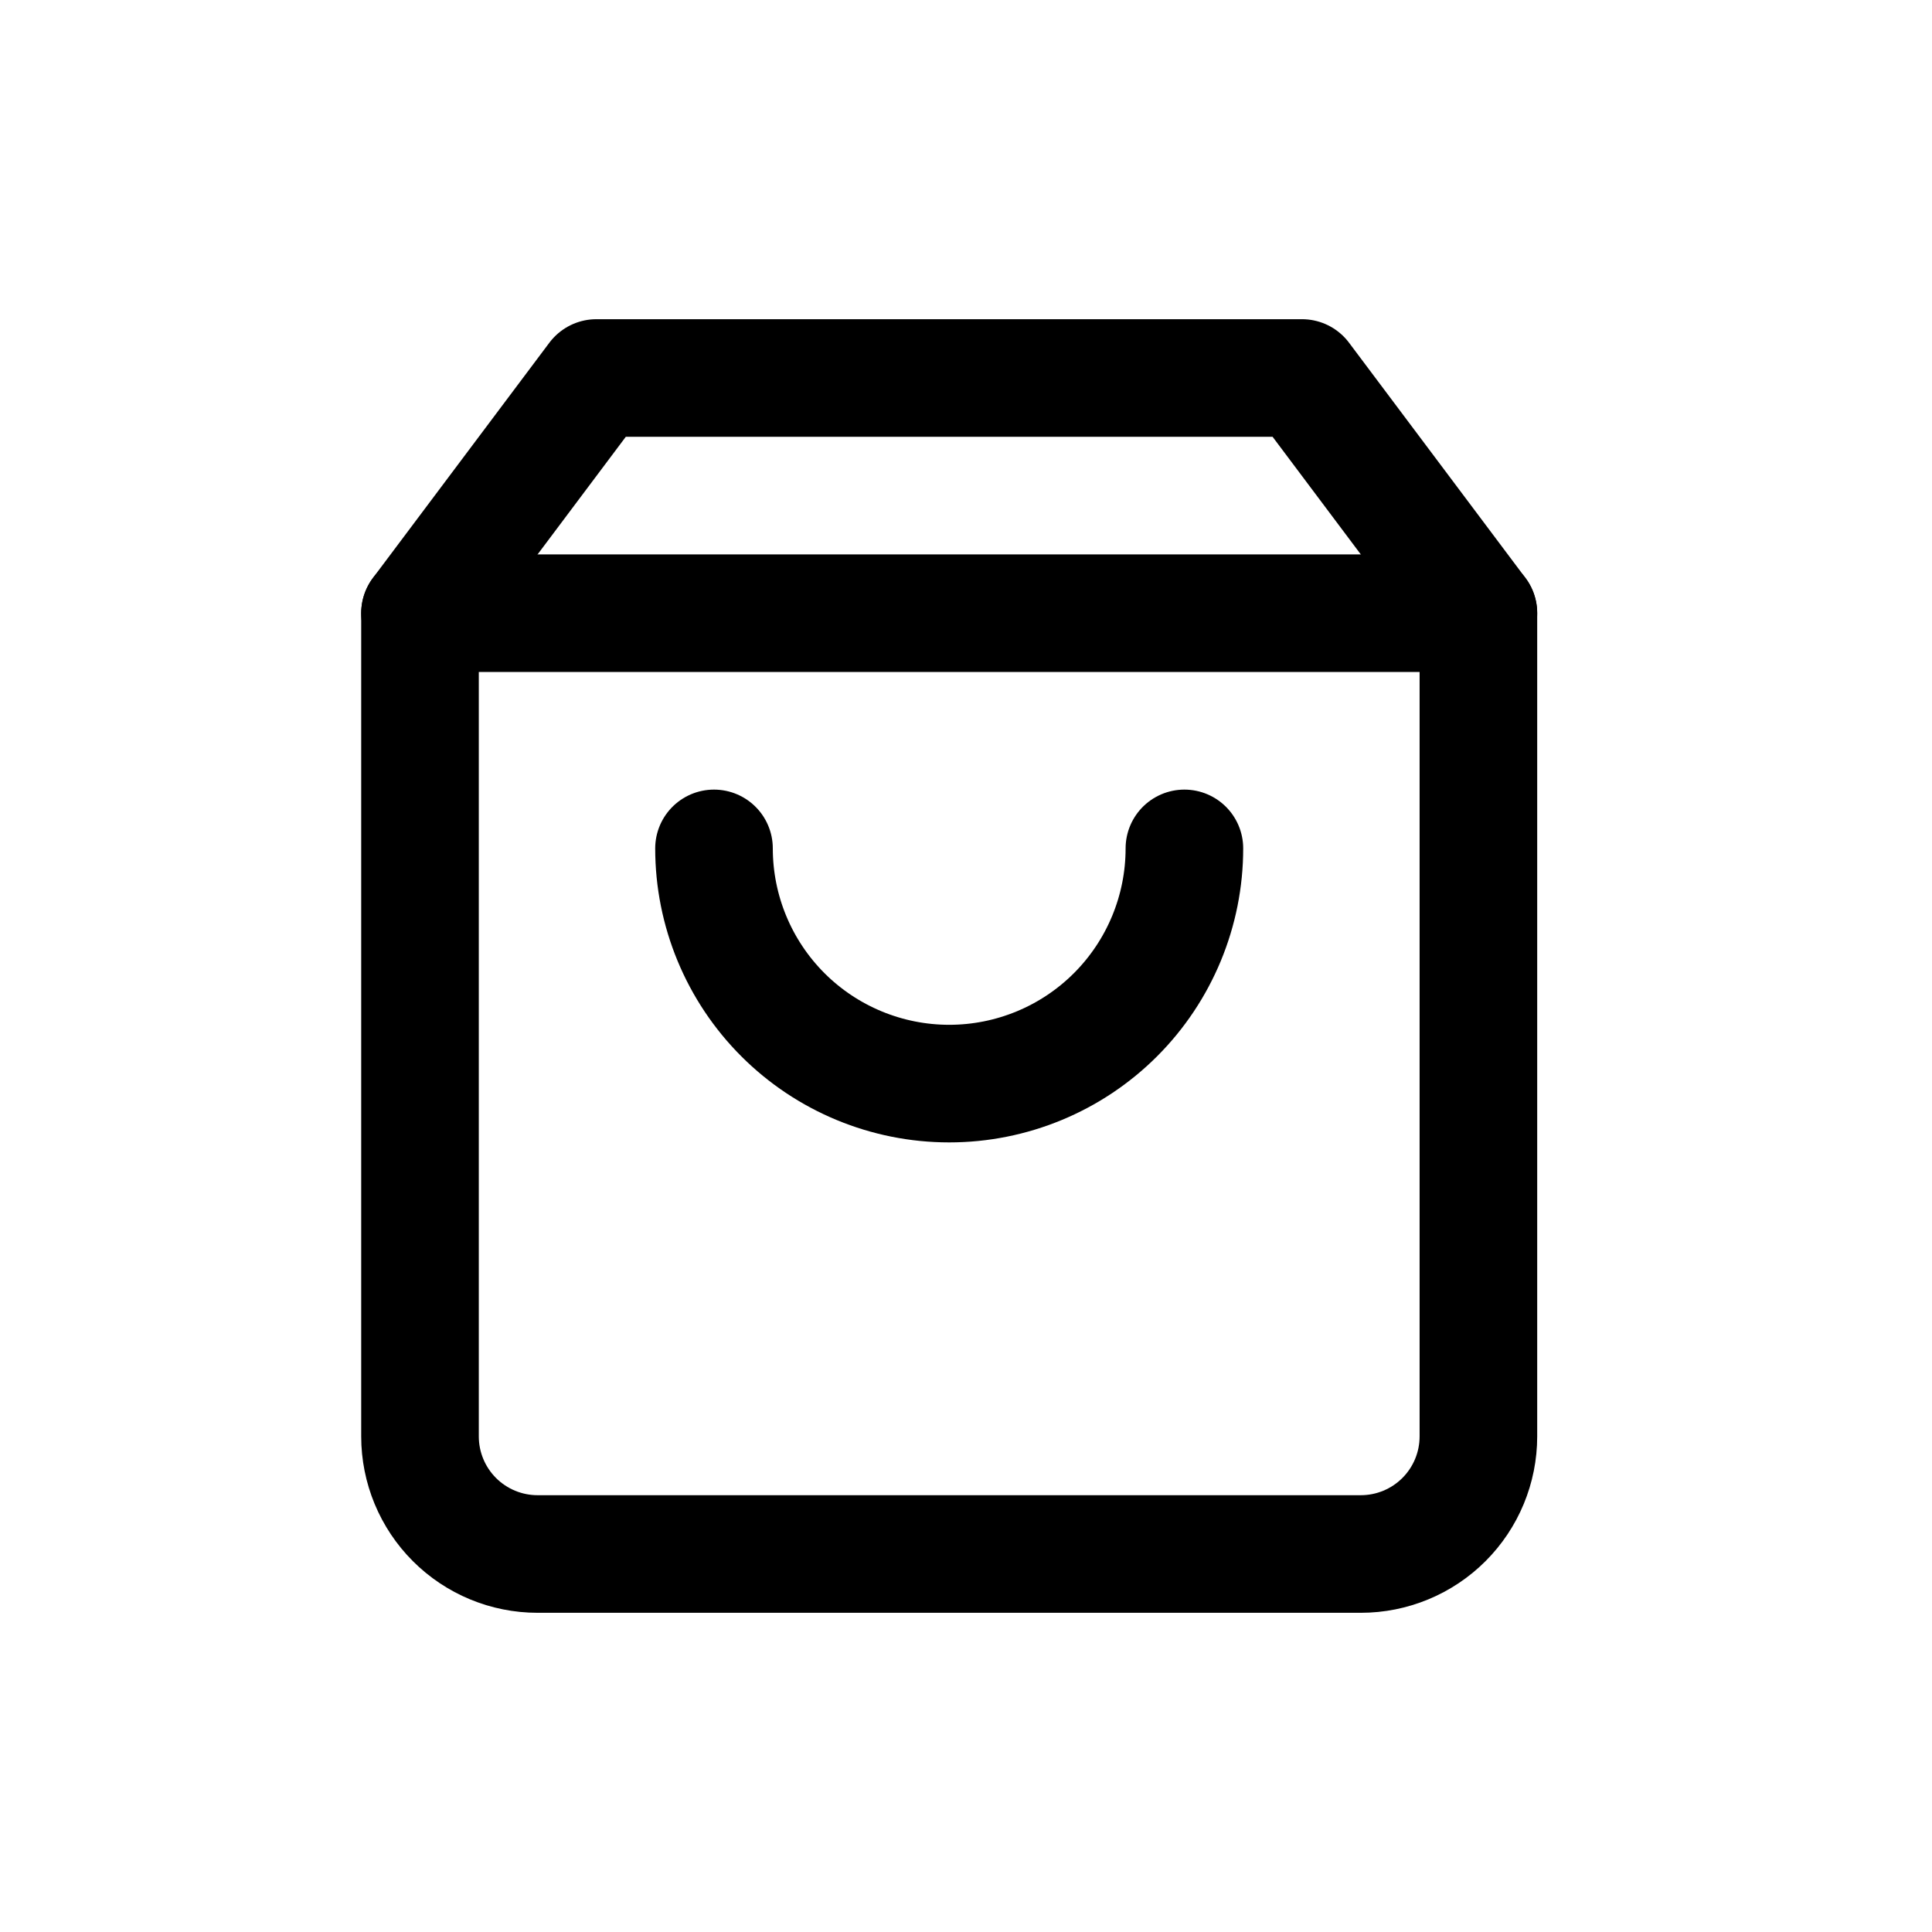
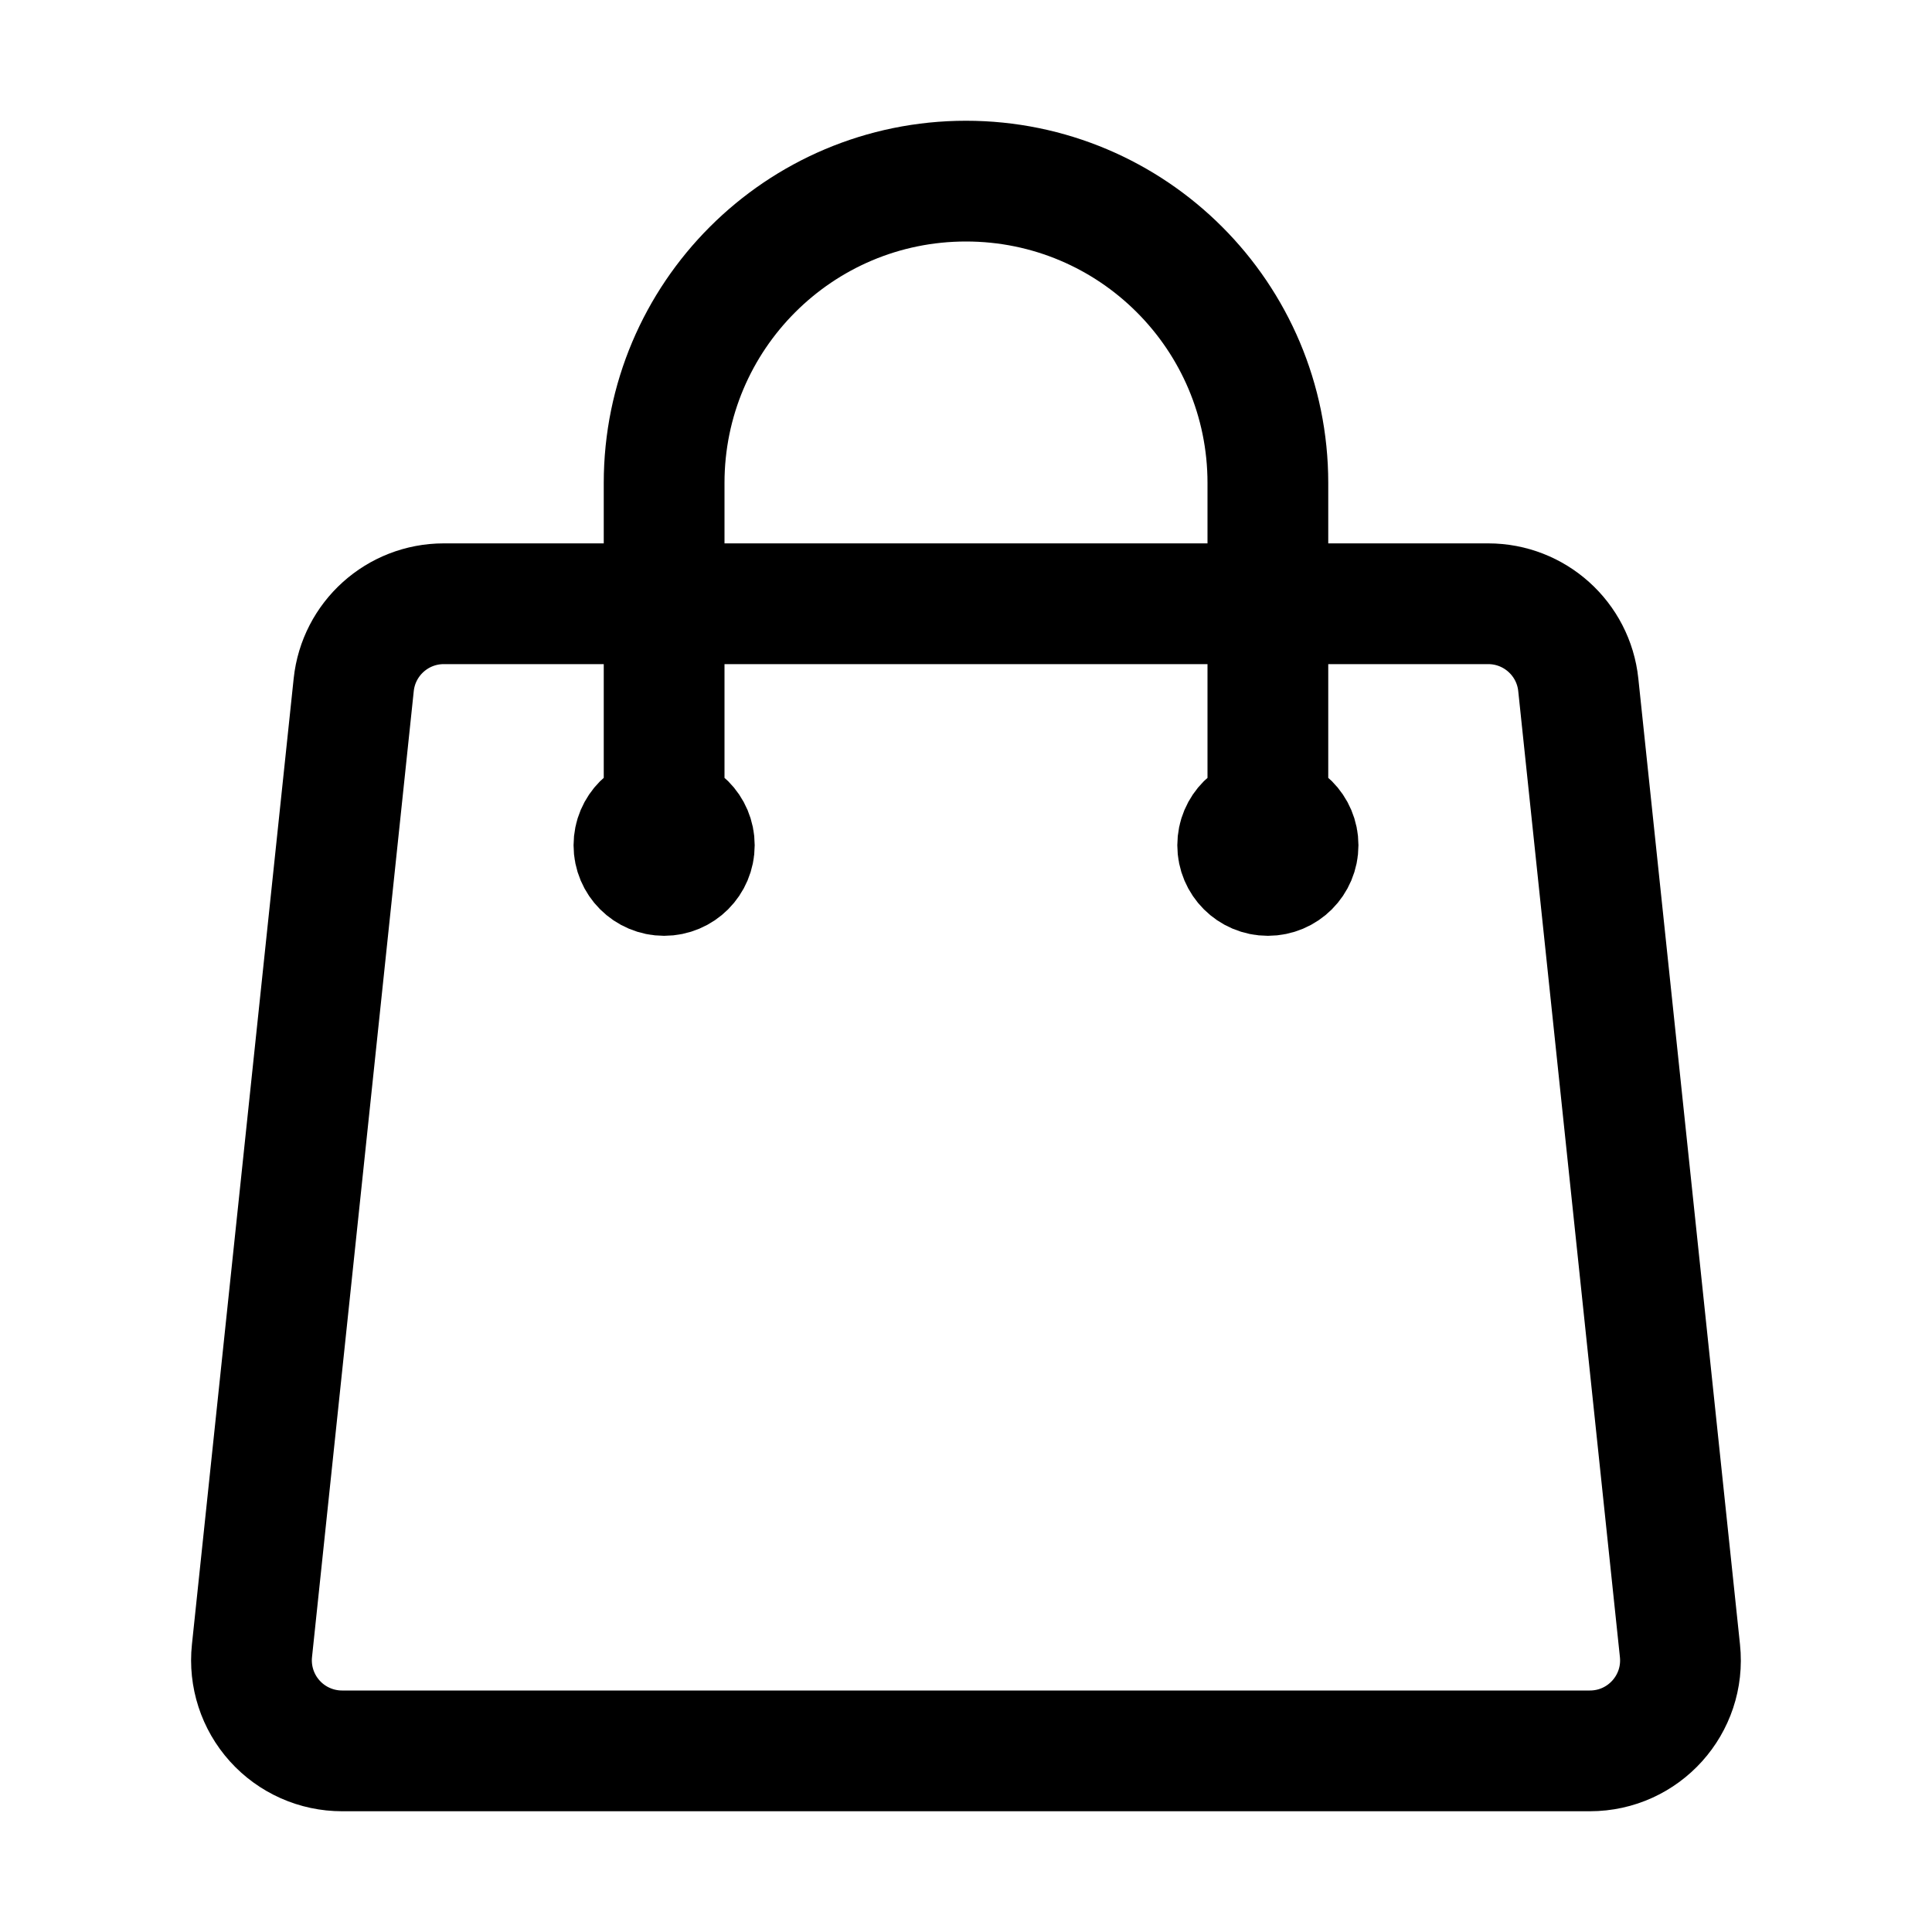
- <svg xmlns="http://www.w3.org/2000/svg" viewBox="0 0 46 46" fill="none">
-   <path d="M14.2 9L10 14.6V34.2C10 34.943 10.295 35.655 10.82 36.18C11.345 36.705 12.057 37 12.8 37H32.4C33.143 37 33.855 36.705 34.38 36.18C34.905 35.655 35.2 34.943 35.2 34.2V14.6L31 9H14.2Z" stroke="black" stroke-width="2.8" stroke-linecap="round" stroke-linejoin="round" />
-   <path d="M28.2 20.2C28.2 21.685 27.61 23.11 26.56 24.16C25.51 25.21 24.085 25.8 22.6 25.8C21.115 25.8 19.69 25.21 18.64 24.16C17.59 23.11 17 21.685 17 20.2" stroke="black" stroke-width="2.8" stroke-linecap="round" stroke-linejoin="round" />
-   <path d="M10 14.6H35.2" stroke="black" stroke-width="2.8" stroke-linecap="round" stroke-linejoin="round" />
+ <svg xmlns="http://www.w3.org/2000/svg" fill="none" viewBox="0 0 24 24" stroke-width="1.5" stroke="currentColor" class="w-6 h-6">
+   <path stroke-linecap="round" stroke-linejoin="round" d="M15.75 10.5V6a3.75 3.75 0 10-7.5 0v4.5m11.356-1.993l1.263 12c.07.665-.45 1.243-1.119 1.243H4.25a1.125 1.125 0 01-1.12-1.243l1.264-12A1.125 1.125 0 015.513 7.5h12.974c.576 0 1.059.435 1.119 1.007zM8.625 10.5a.375.375 0 11-.75 0 .375.375 0 01.75 0zm7.5 0a.375.375 0 11-.75 0 .375.375 0 01.75 0z" />
</svg>
